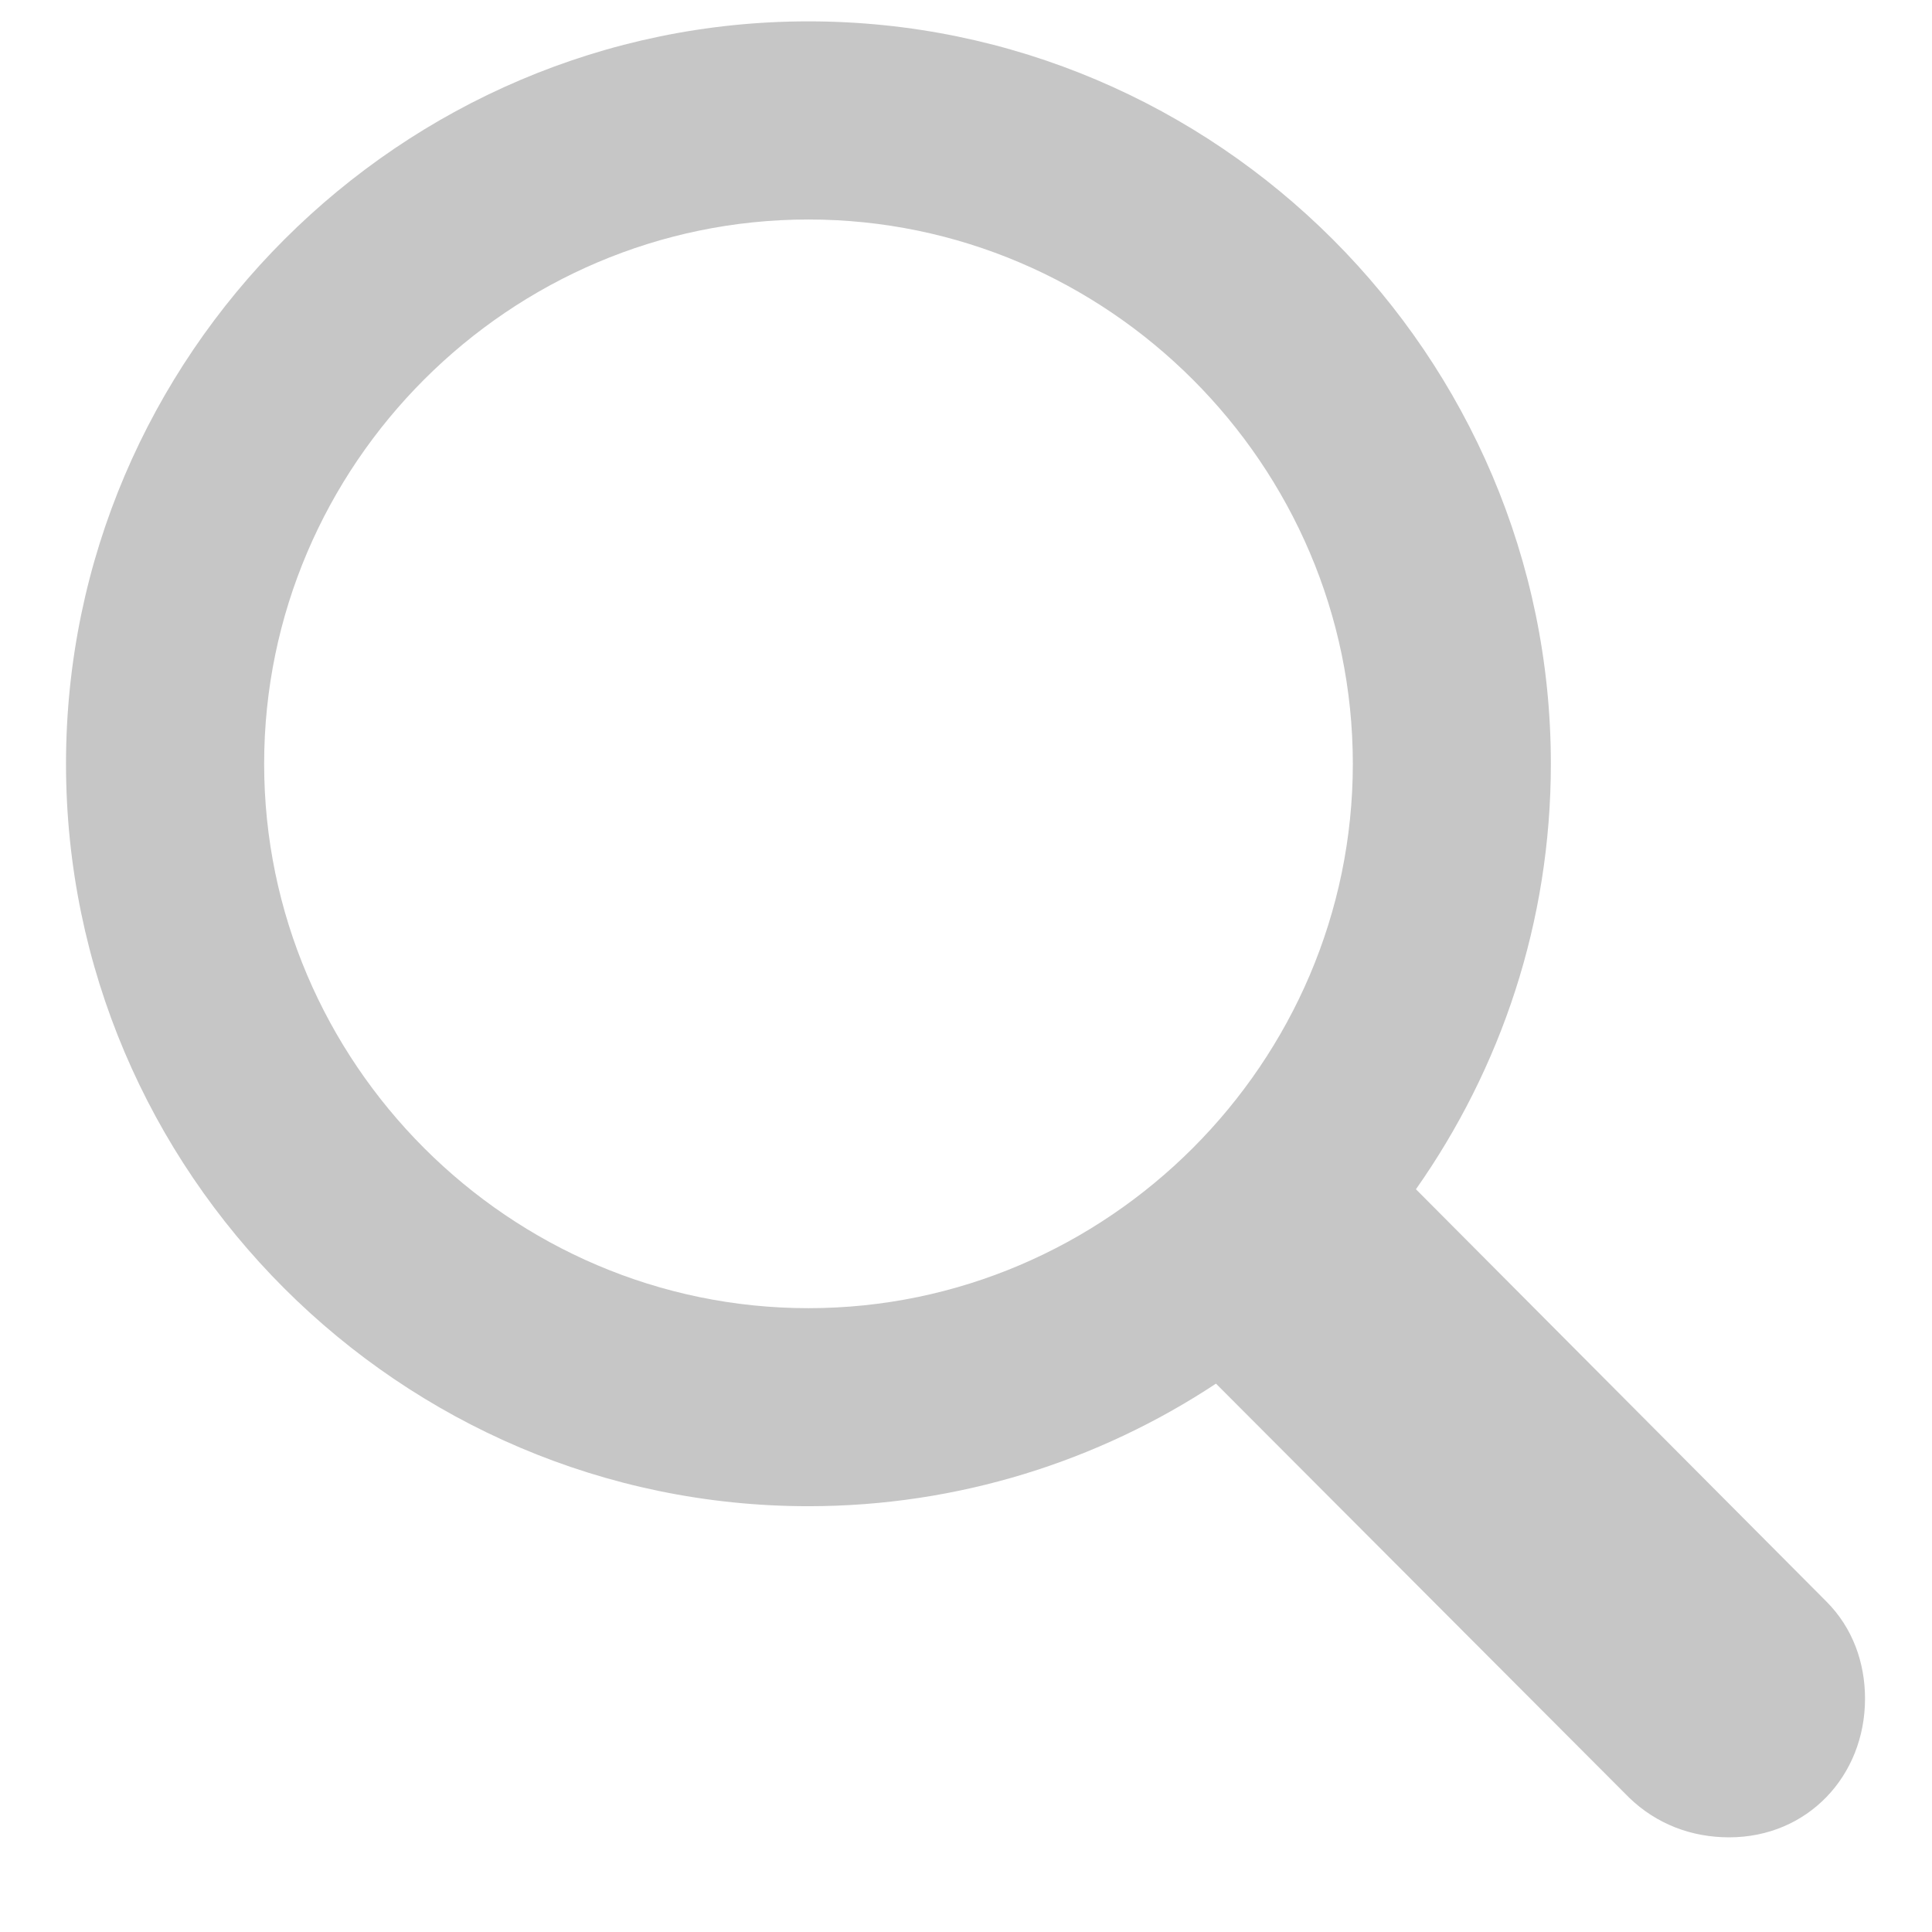
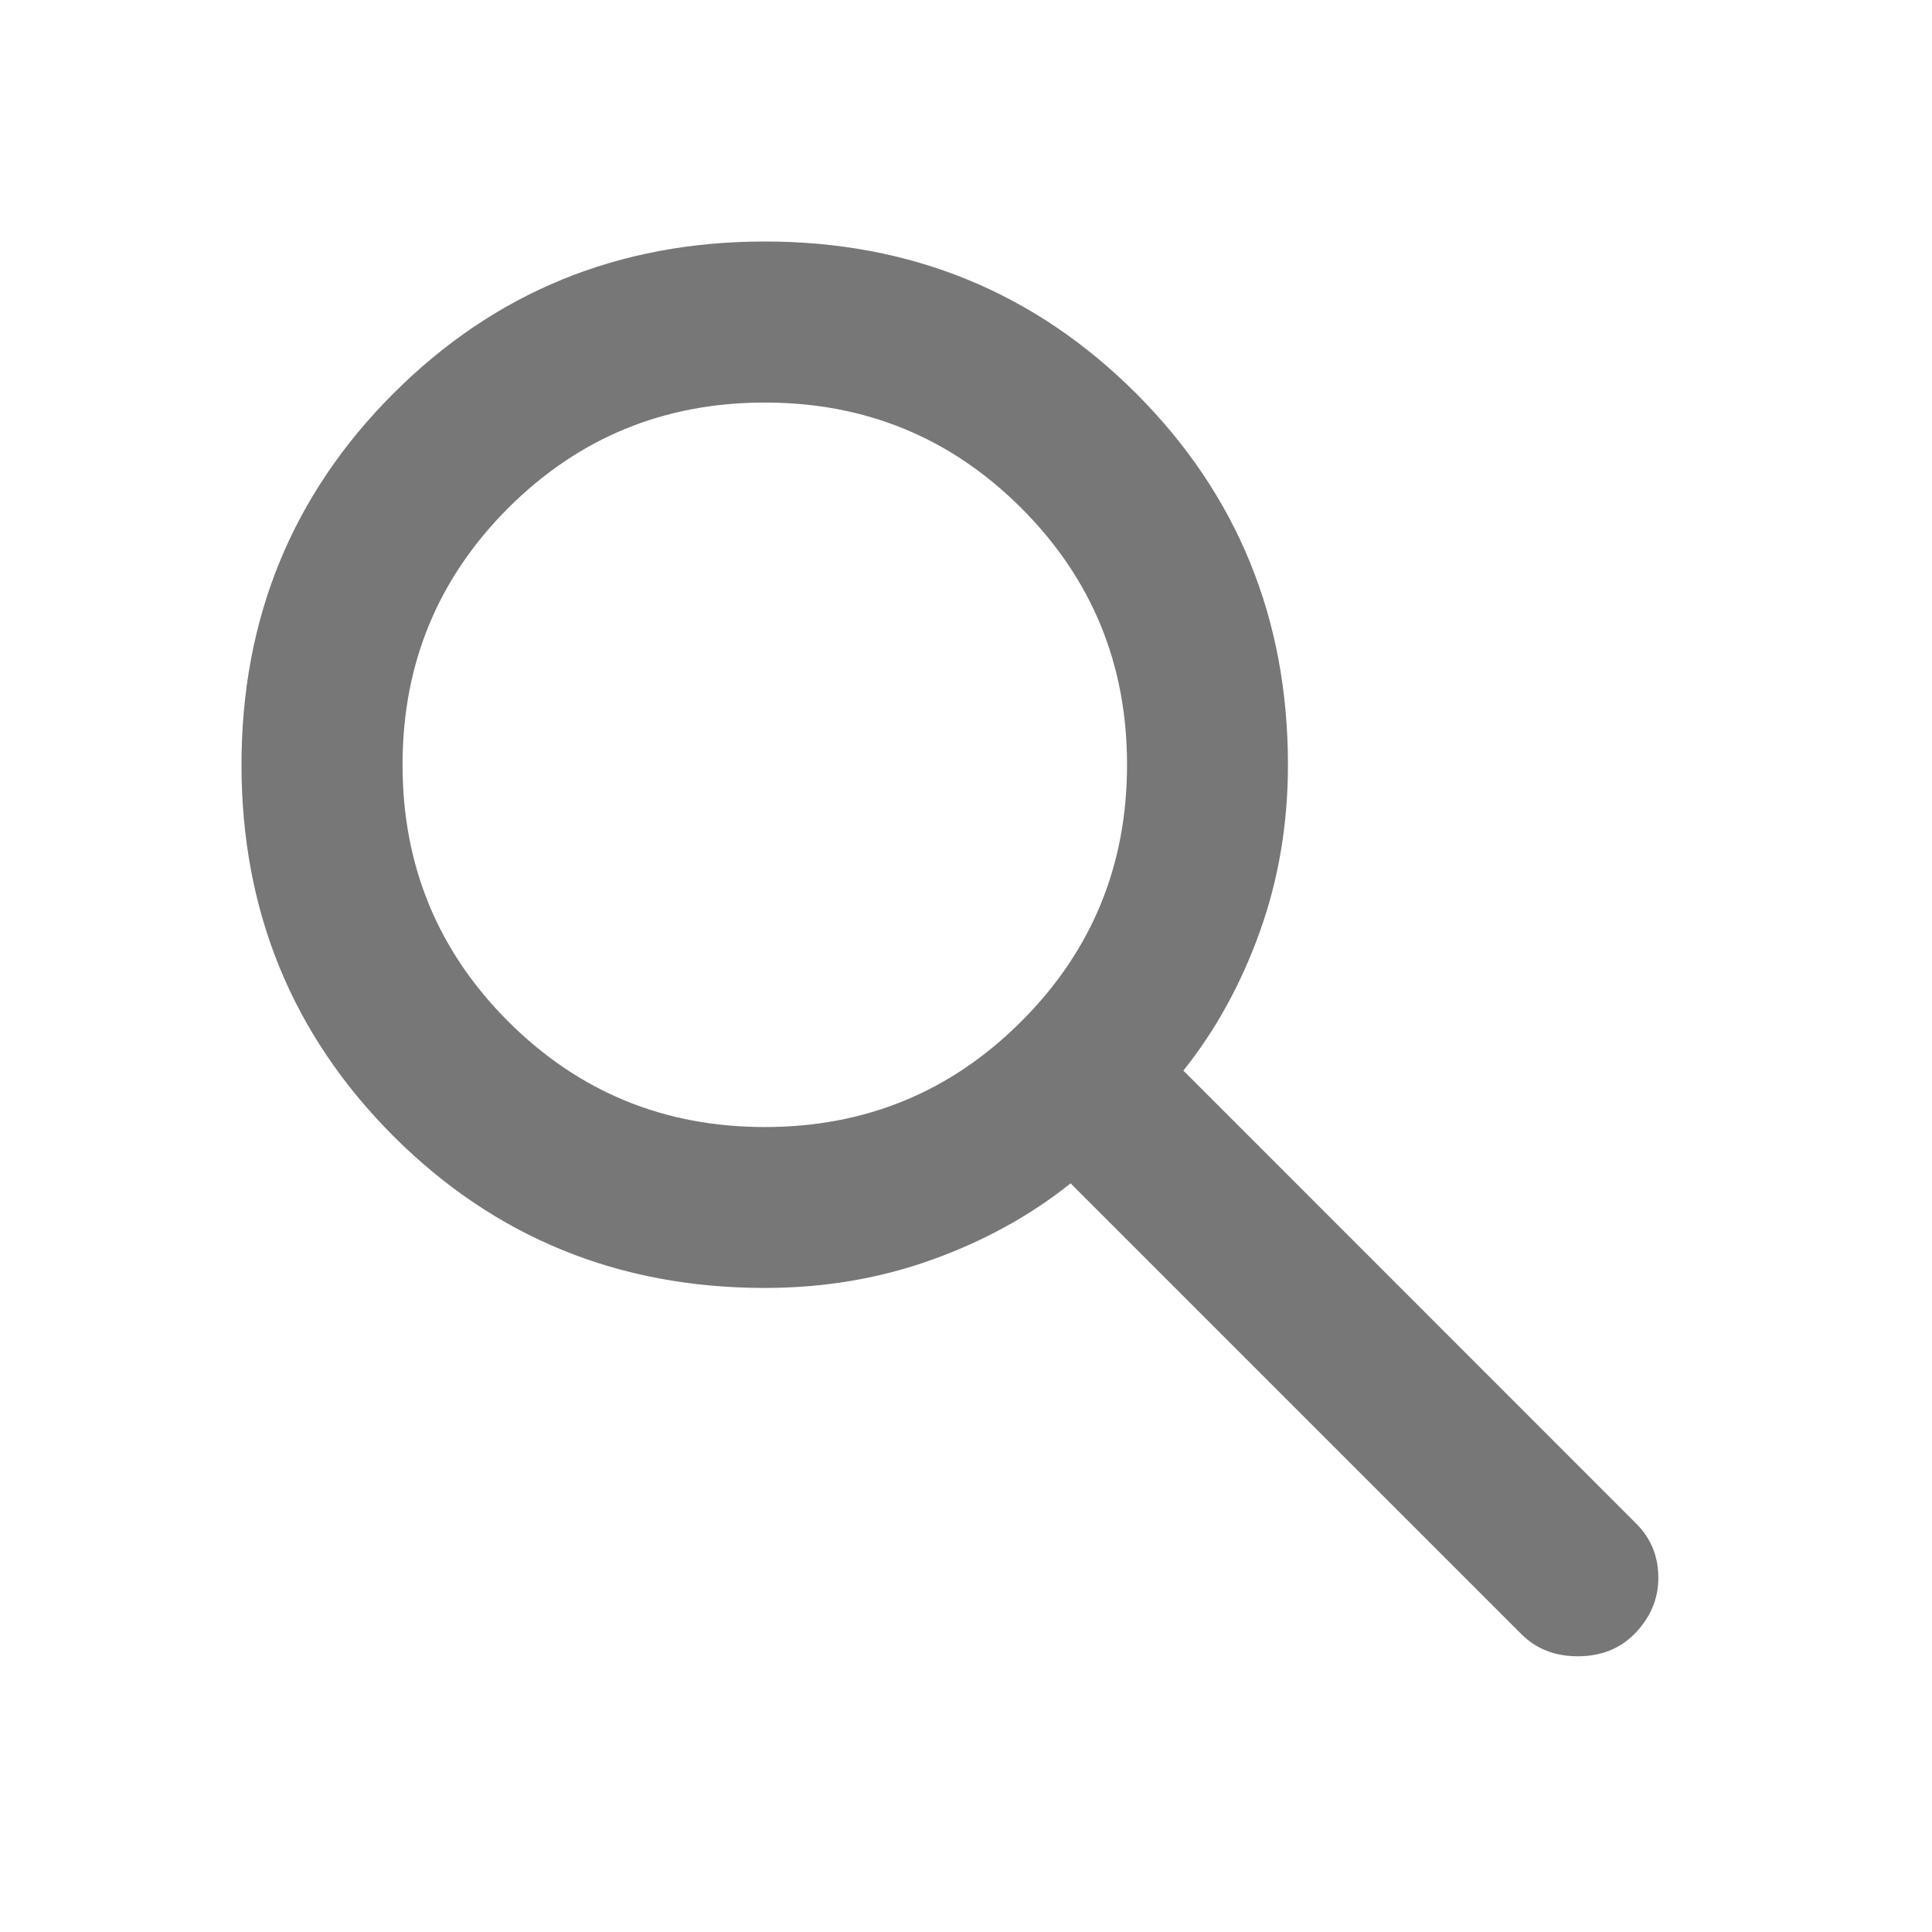
- <svg xmlns="http://www.w3.org/2000/svg" width="18" height="18" viewBox="0 0 18 18" fill="none">
-   <path d="M7.532 14.033C8.93 14.033 10.239 13.611 11.329 12.891L15.179 16.749C15.434 16.995 15.759 17.118 16.11 17.118C16.84 17.118 17.376 16.547 17.376 15.826C17.376 15.492 17.262 15.167 17.016 14.921L13.192 11.08C13.983 9.955 14.449 8.593 14.449 7.116C14.449 3.311 11.338 0.199 7.532 0.199C3.735 0.199 0.615 3.311 0.615 7.116C0.615 10.922 3.727 14.033 7.532 14.033ZM7.532 12.188C4.746 12.188 2.461 9.902 2.461 7.116C2.461 4.33 4.746 2.045 7.532 2.045C10.318 2.045 12.604 4.33 12.604 7.116C12.604 9.902 10.318 12.188 7.532 12.188Z" fill="#c6c6c6" />
+ <svg xmlns="http://www.w3.org/2000/svg" width="14" height="14" viewBox="0 0 14 14" fill="none">
+   <path d="M11.025 11.842L7.758 8.575C7.467 8.808 7.131 8.993 6.752 9.129C6.373 9.265 5.969 9.333 5.542 9.333C4.482 9.333 3.585 8.966 2.851 8.233C2.117 7.498 1.75 6.601 1.75 5.542C1.75 4.482 2.117 3.585 2.851 2.851C3.585 2.117 4.482 1.75 5.542 1.75C6.601 1.75 7.498 2.117 8.233 2.851C8.966 3.585 9.333 4.482 9.333 5.542C9.333 5.969 9.265 6.373 9.129 6.752C8.993 7.131 8.808 7.467 8.575 7.758L11.856 11.04C11.963 11.146 12.017 11.278 12.017 11.433C12.017 11.589 11.958 11.725 11.842 11.842C11.735 11.949 11.599 12.002 11.433 12.002C11.268 12.002 11.132 11.949 11.025 11.842ZM5.542 8.167C6.271 8.167 6.891 7.912 7.401 7.401C7.912 6.891 8.167 6.271 8.167 5.542C8.167 4.812 7.912 4.193 7.401 3.682C6.891 3.172 6.271 2.917 5.542 2.917C4.812 2.917 4.193 3.172 3.682 3.682C3.172 4.193 2.917 4.812 2.917 5.542C2.917 6.271 3.172 6.891 3.682 7.401C4.193 7.912 4.812 8.167 5.542 8.167Z" fill="#777777" />
</svg>
